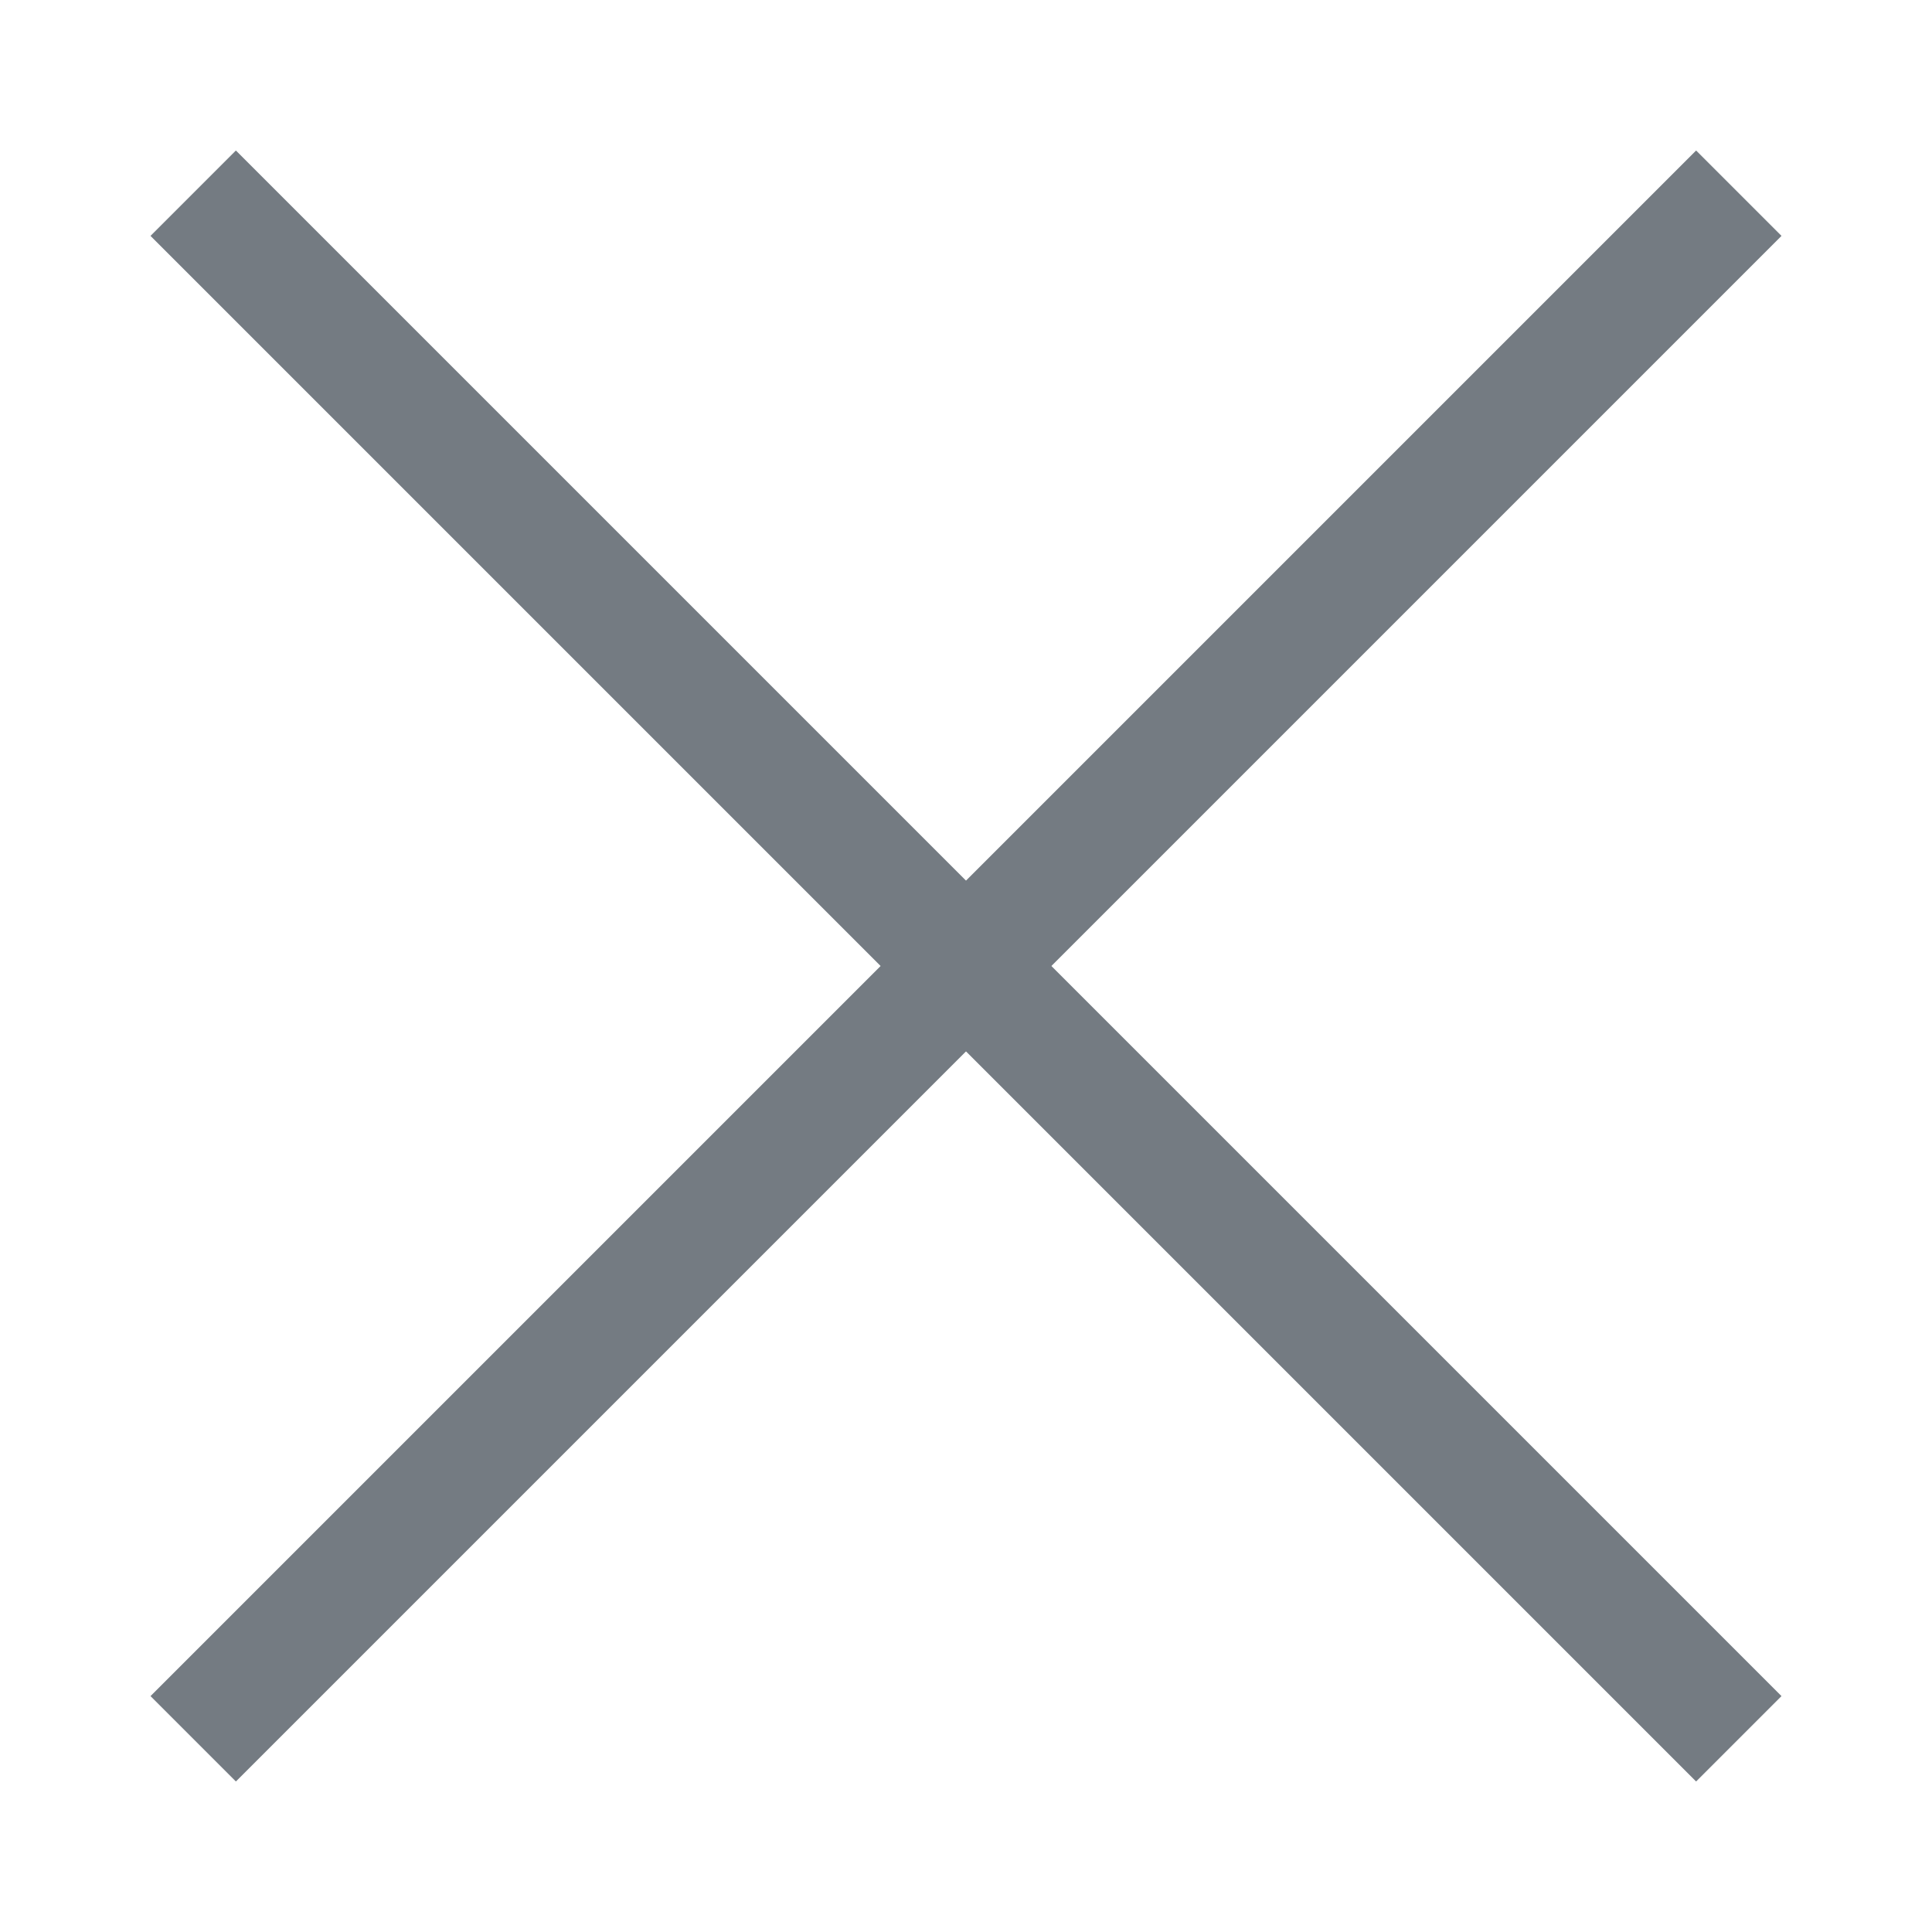
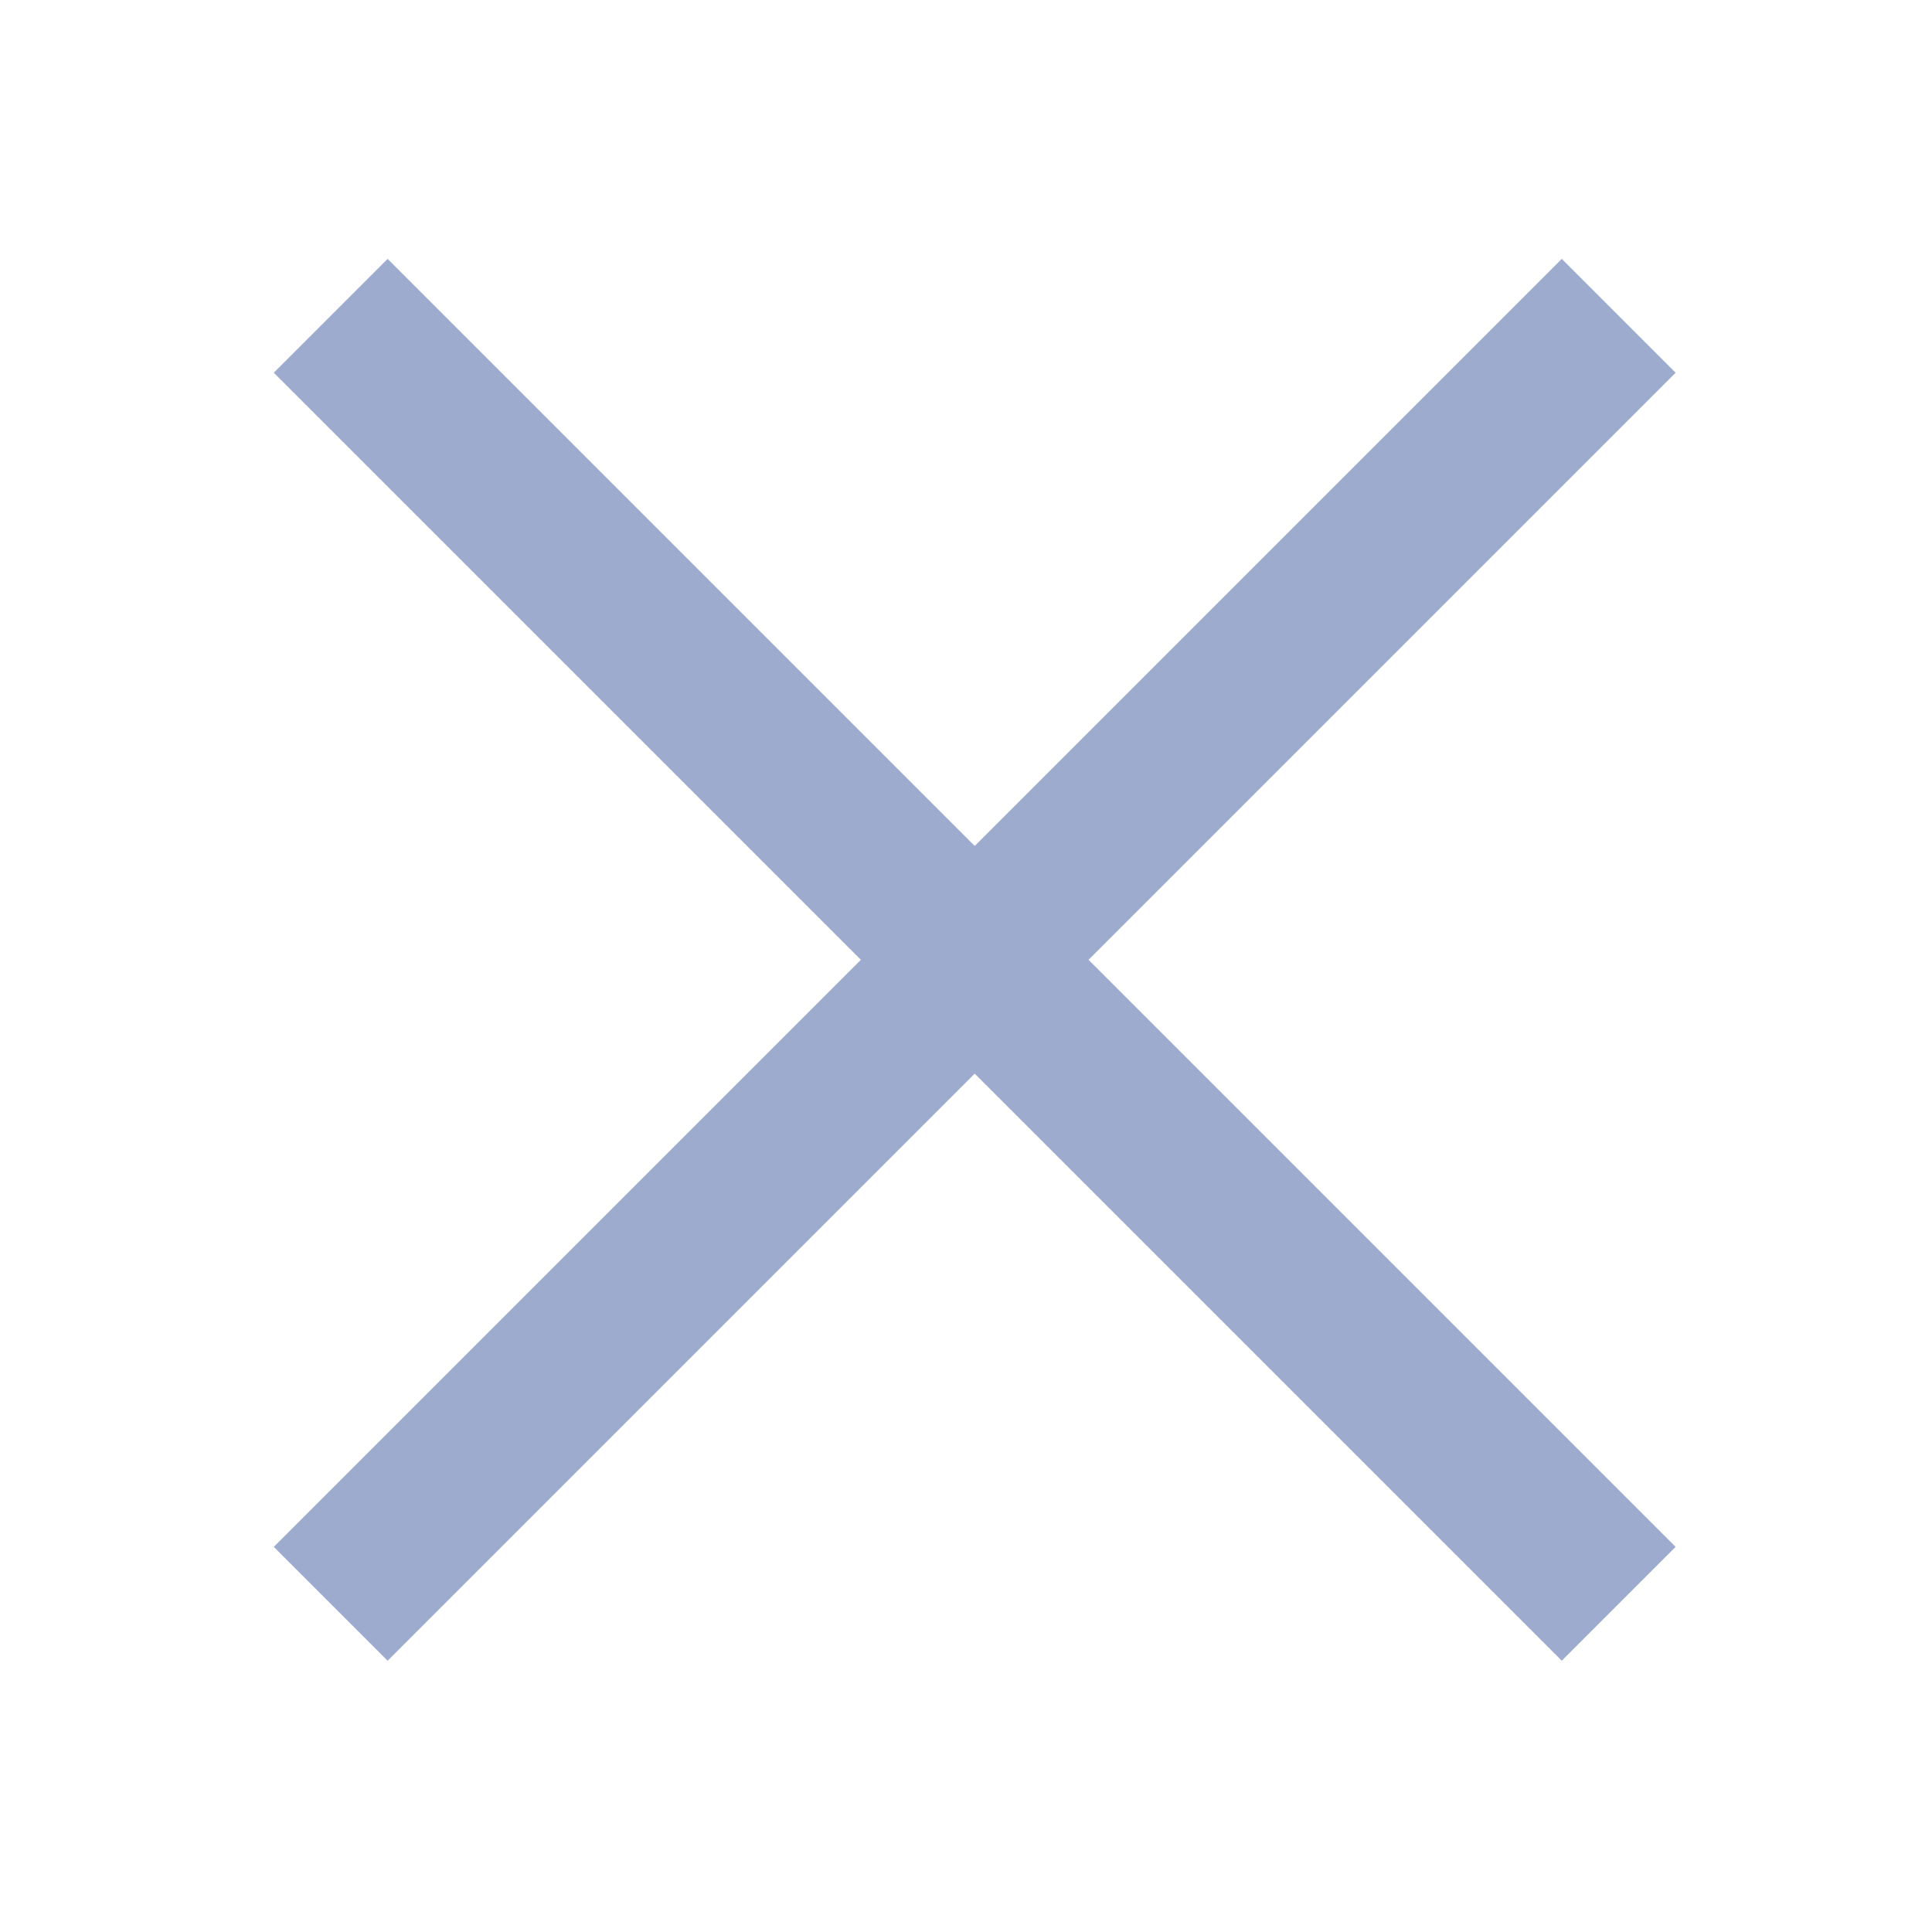
- <svg xmlns="http://www.w3.org/2000/svg" width="16" height="16" viewBox="0 0 16 16" fill="none">
-   <path d="M1.6 14.4L14.4 1.6" stroke="#747B82" />
-   <path d="M1.6 1.6L14.4 14.4" stroke="#747B82" />
+ <svg xmlns="http://www.w3.org/2000/svg" width="24" height="24" viewBox="0 0 24 24" fill="none">
+   <path d="M4.108 19.923L20.108 3.923" stroke="#9DACCE" stroke-width="2" />
+   <path d="M4.108 3.923L20.108 19.923" stroke="#9DACCE" stroke-width="2" />
</svg>
